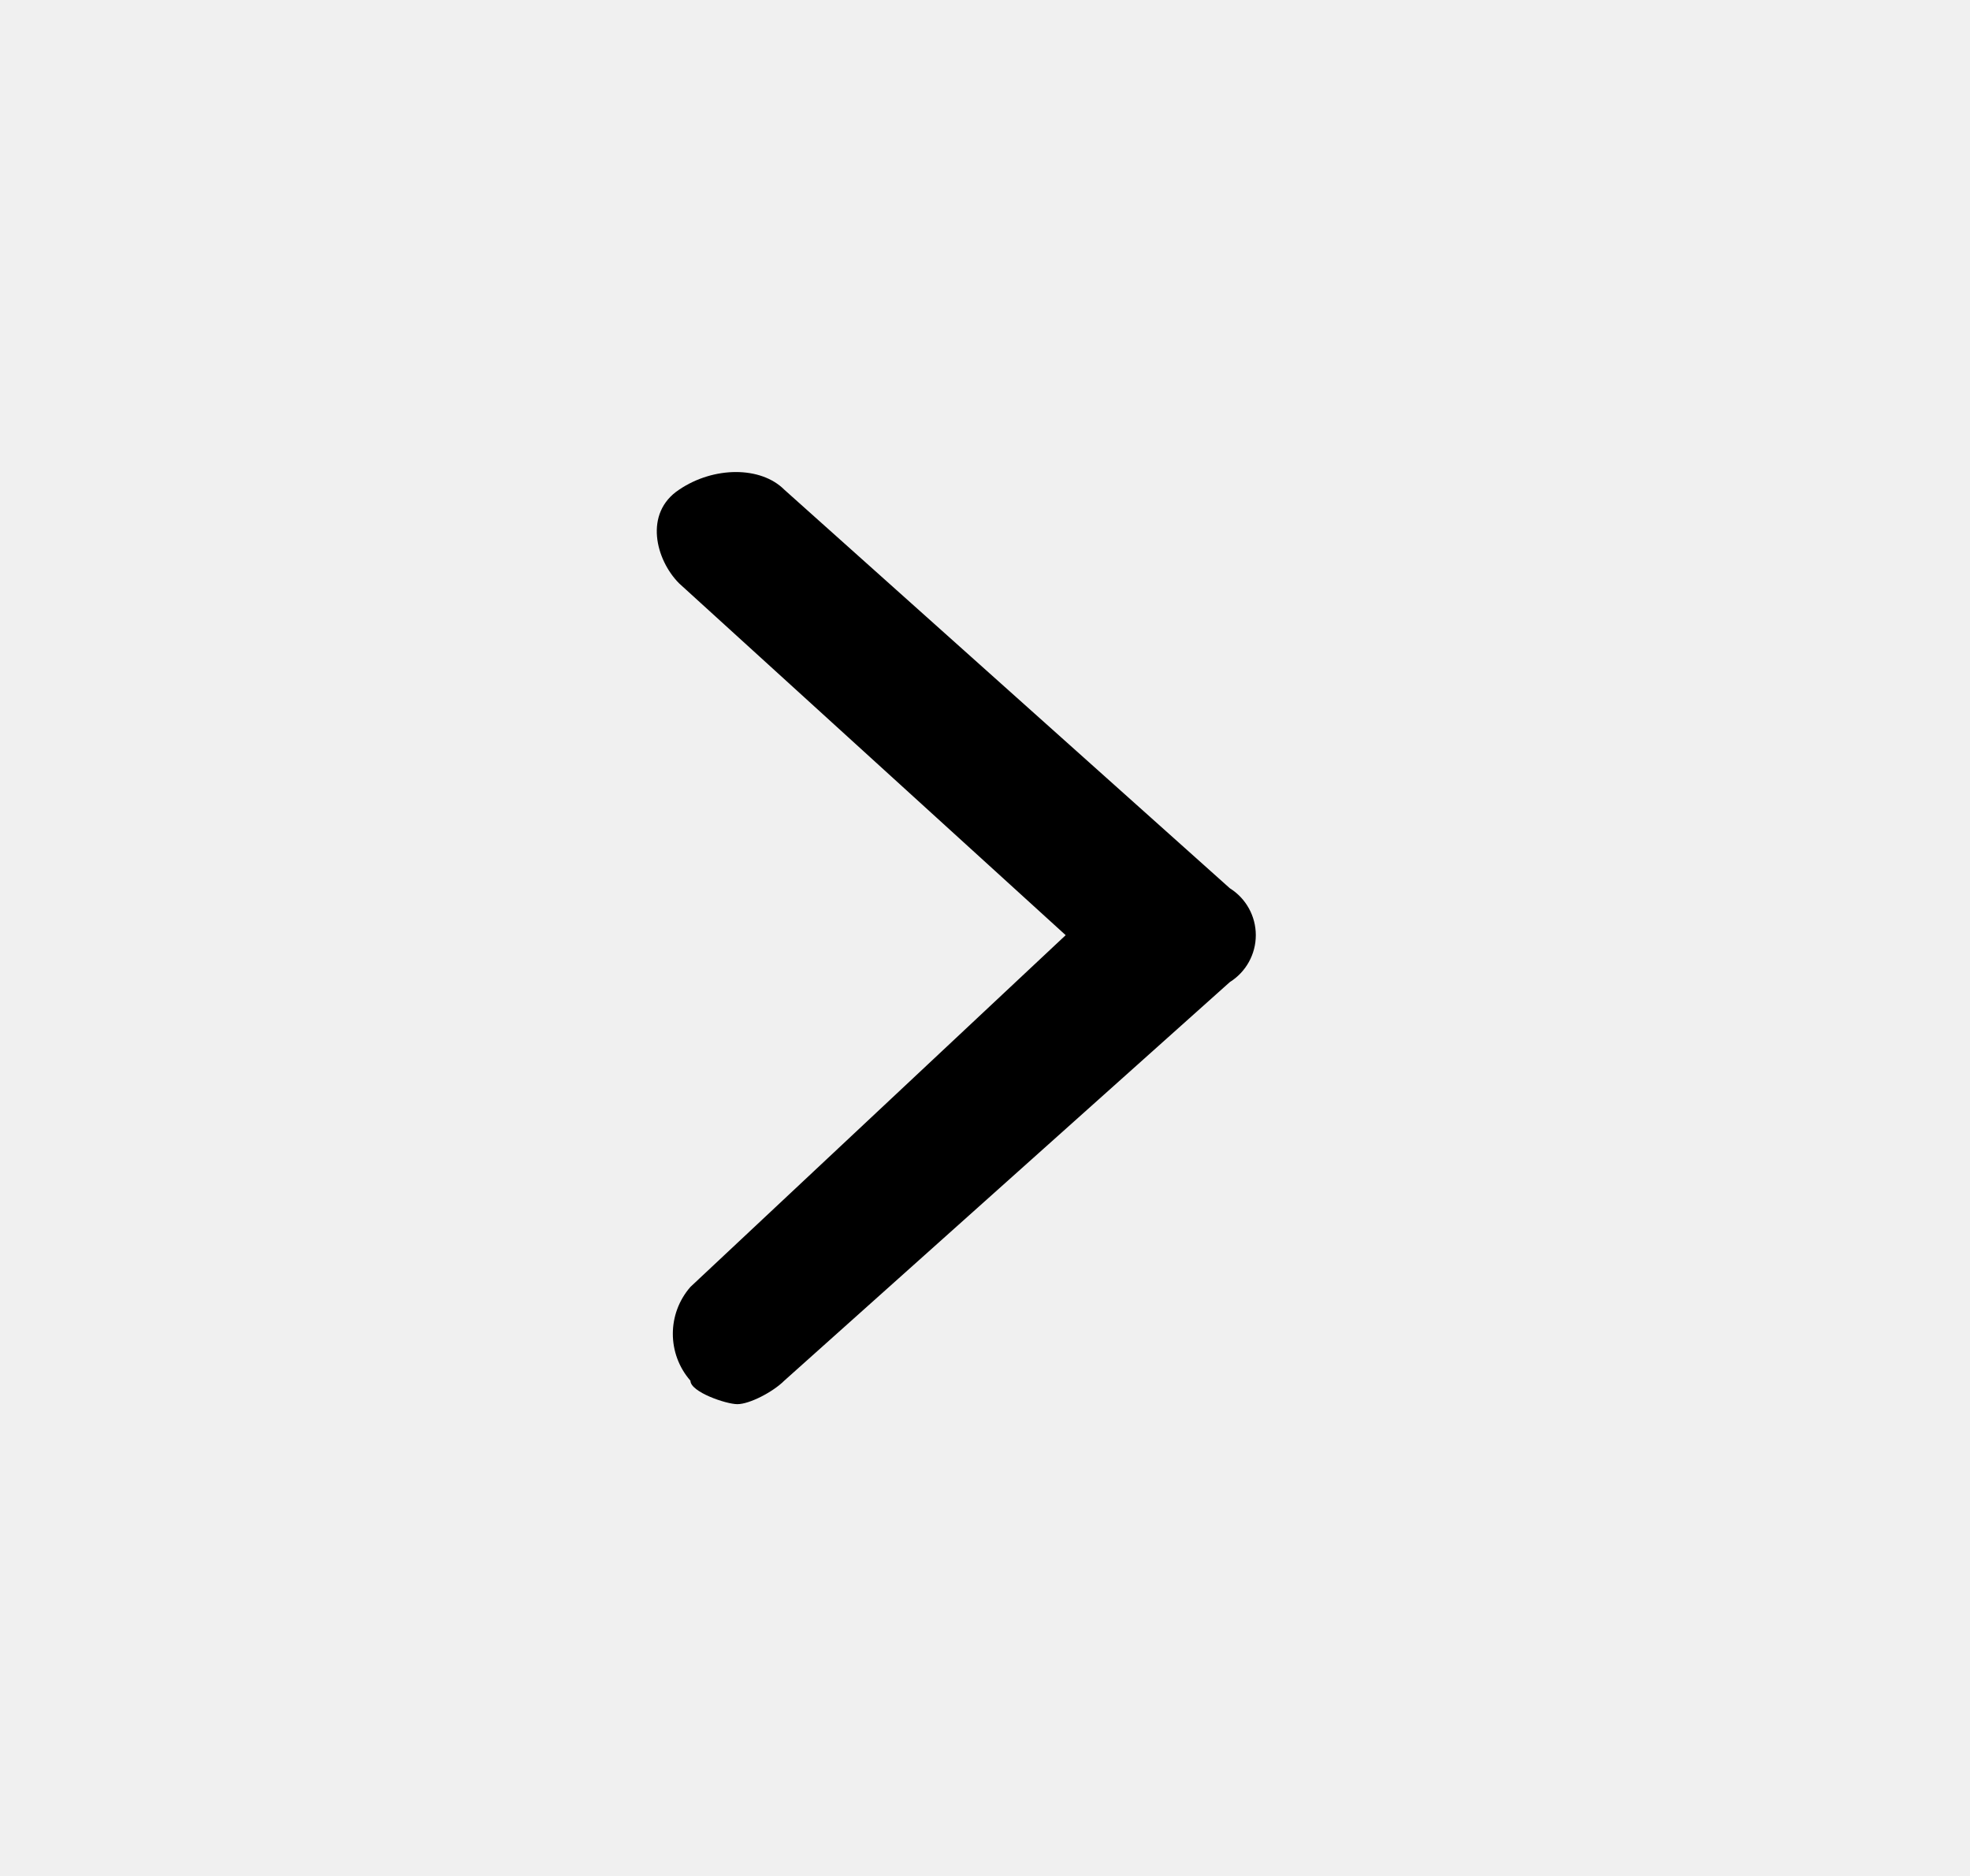
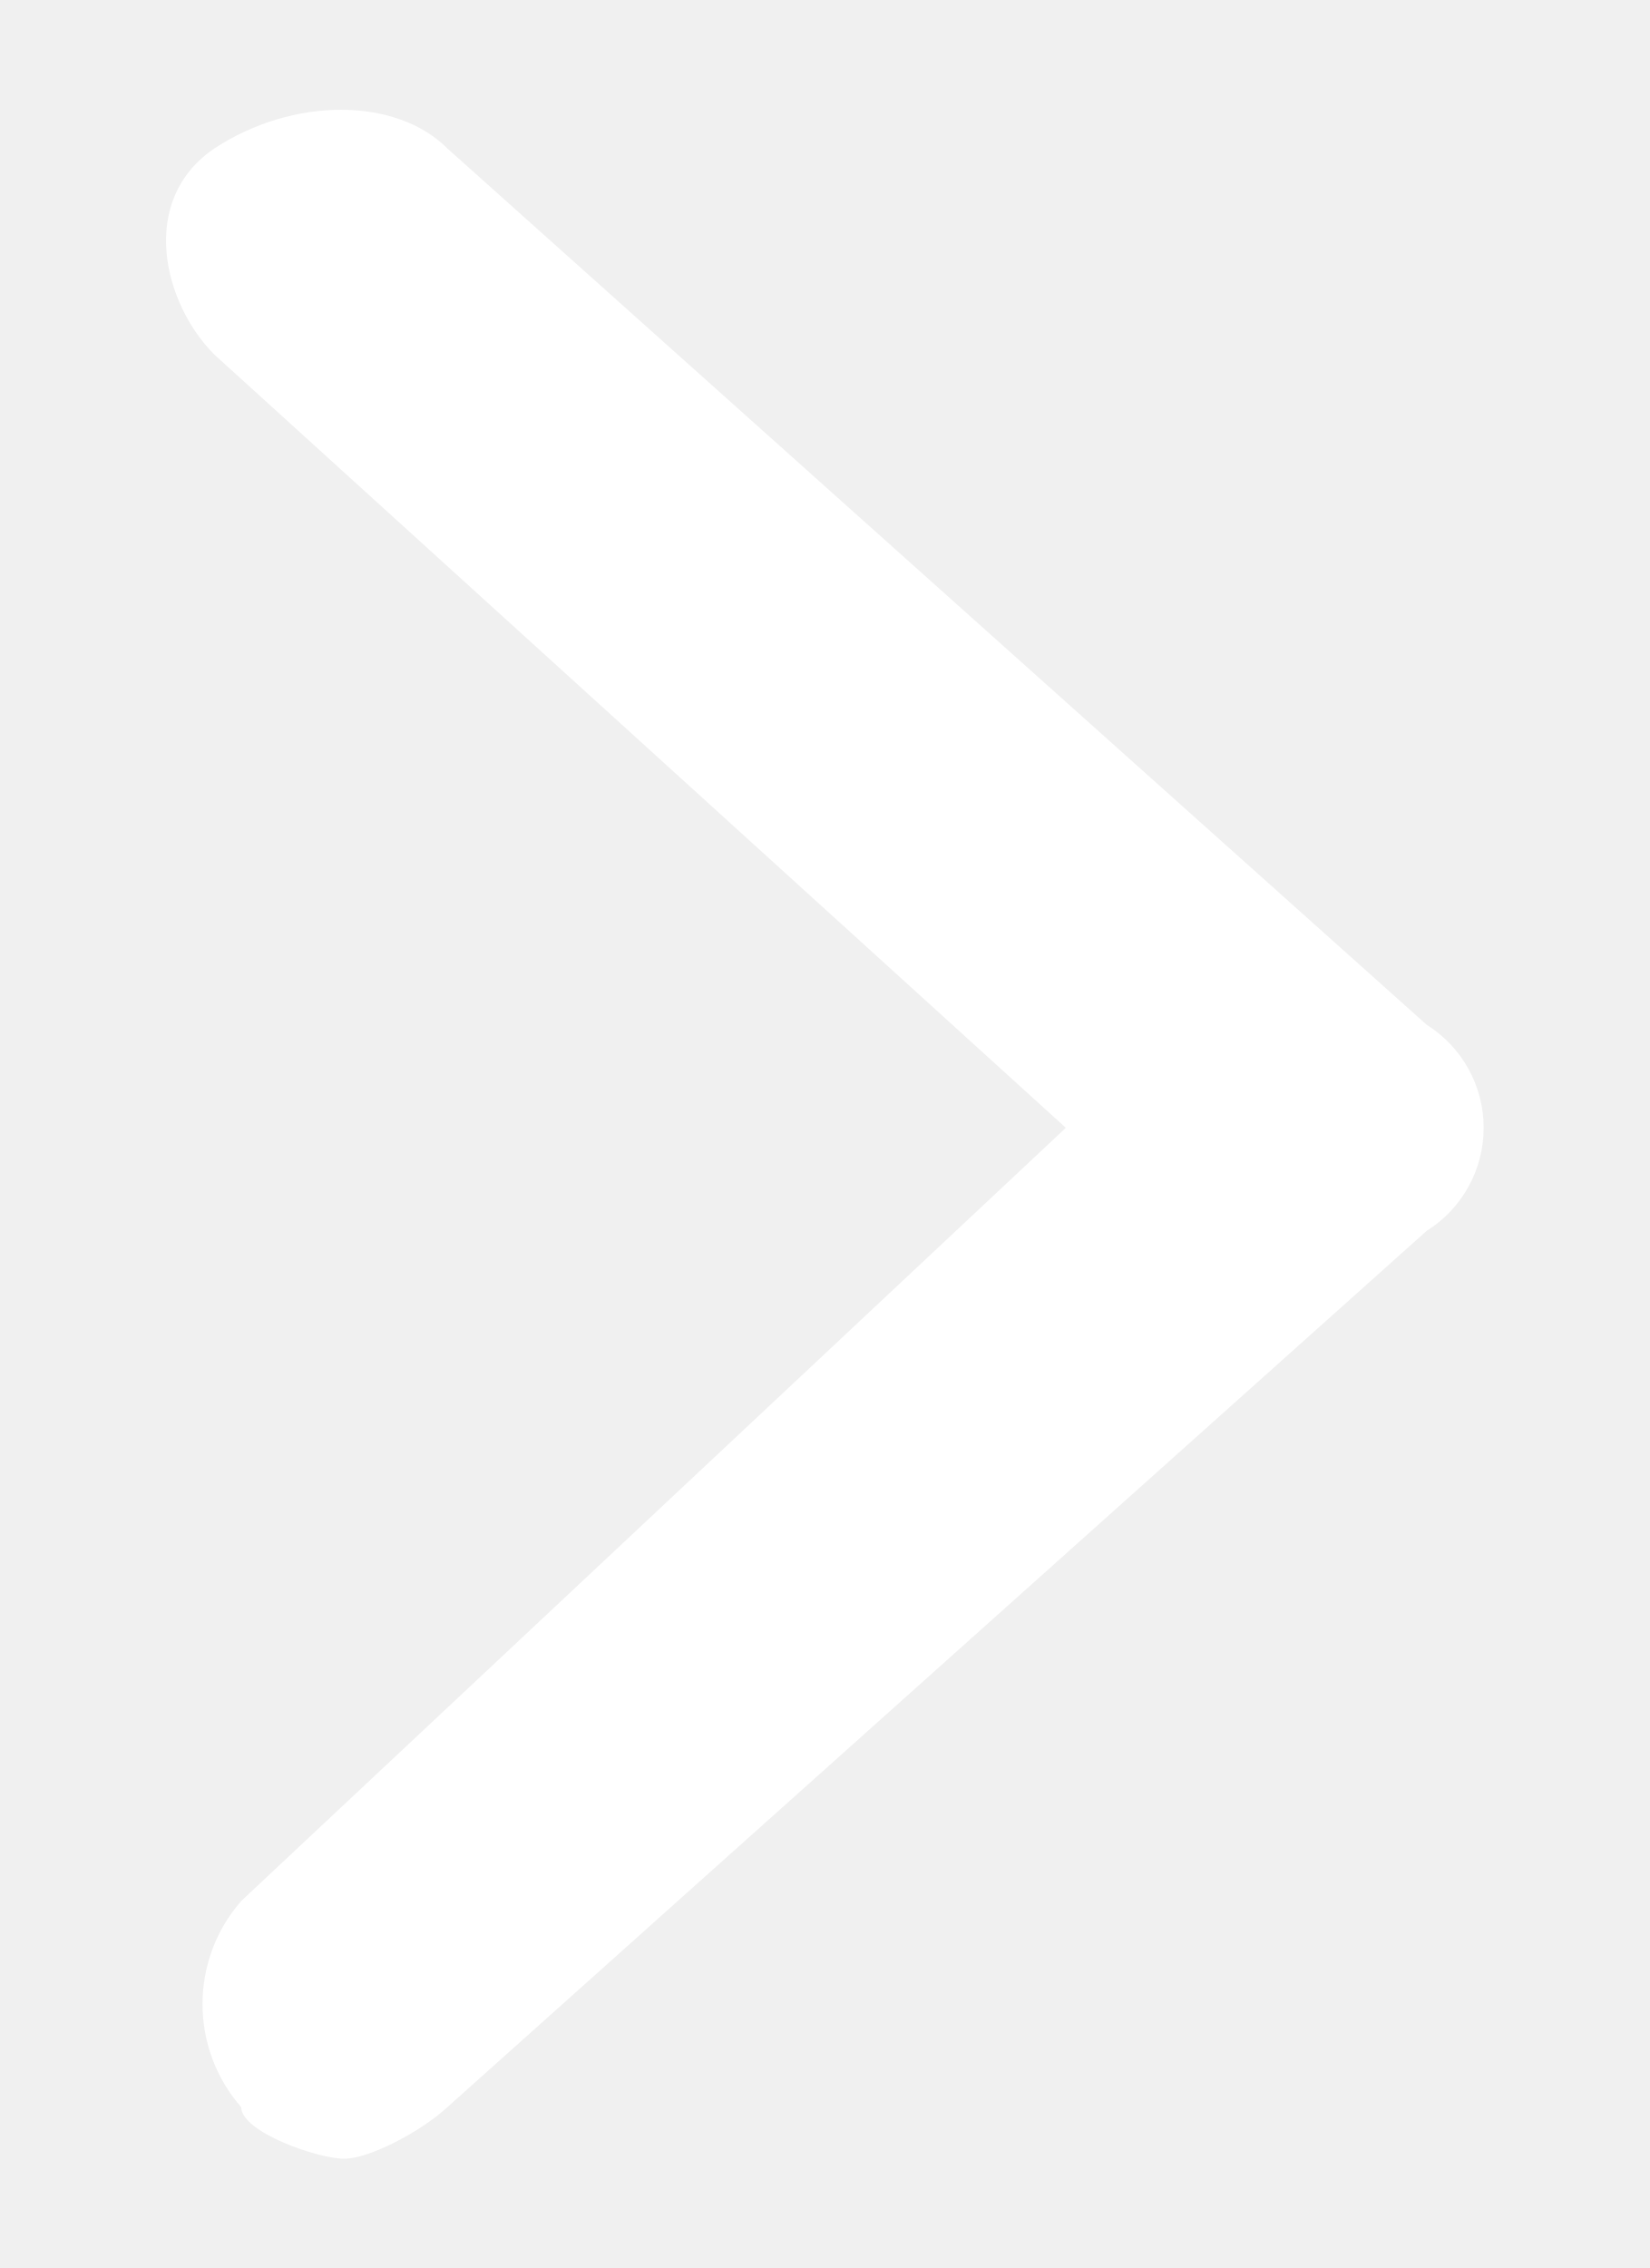
- <svg xmlns="http://www.w3.org/2000/svg" width="21" height="20" fill="none">
-   <path fill="#000" d="M13.11 9.47 8.36 5.22c-.25-.25-.75-.25-1.12 0-.38.25-.25.75 0 1l4.12 3.75-4 3.75a.76.76 0 0 0 0 1c0 .12.38.25.5.25.13 0 .38-.13.5-.25l4.75-4.25a.59.59 0 0 0 0-1Z" />
+ <svg xmlns="http://www.w3.org/2000/svg" width="8" height="11" fill="none">
+   <path fill="#fff" d="M6.92 4.97 2.17.72c-.25-.25-.75-.25-1.13 0-.37.25-.25.75 0 1l4.13 3.75-4 3.75a.76.76 0 0 0 0 1c0 .12.37.25.5.25.12 0 .37-.13.5-.25l4.75-4.25a.59.59 0 0 0 0-1Z" />
</svg>
